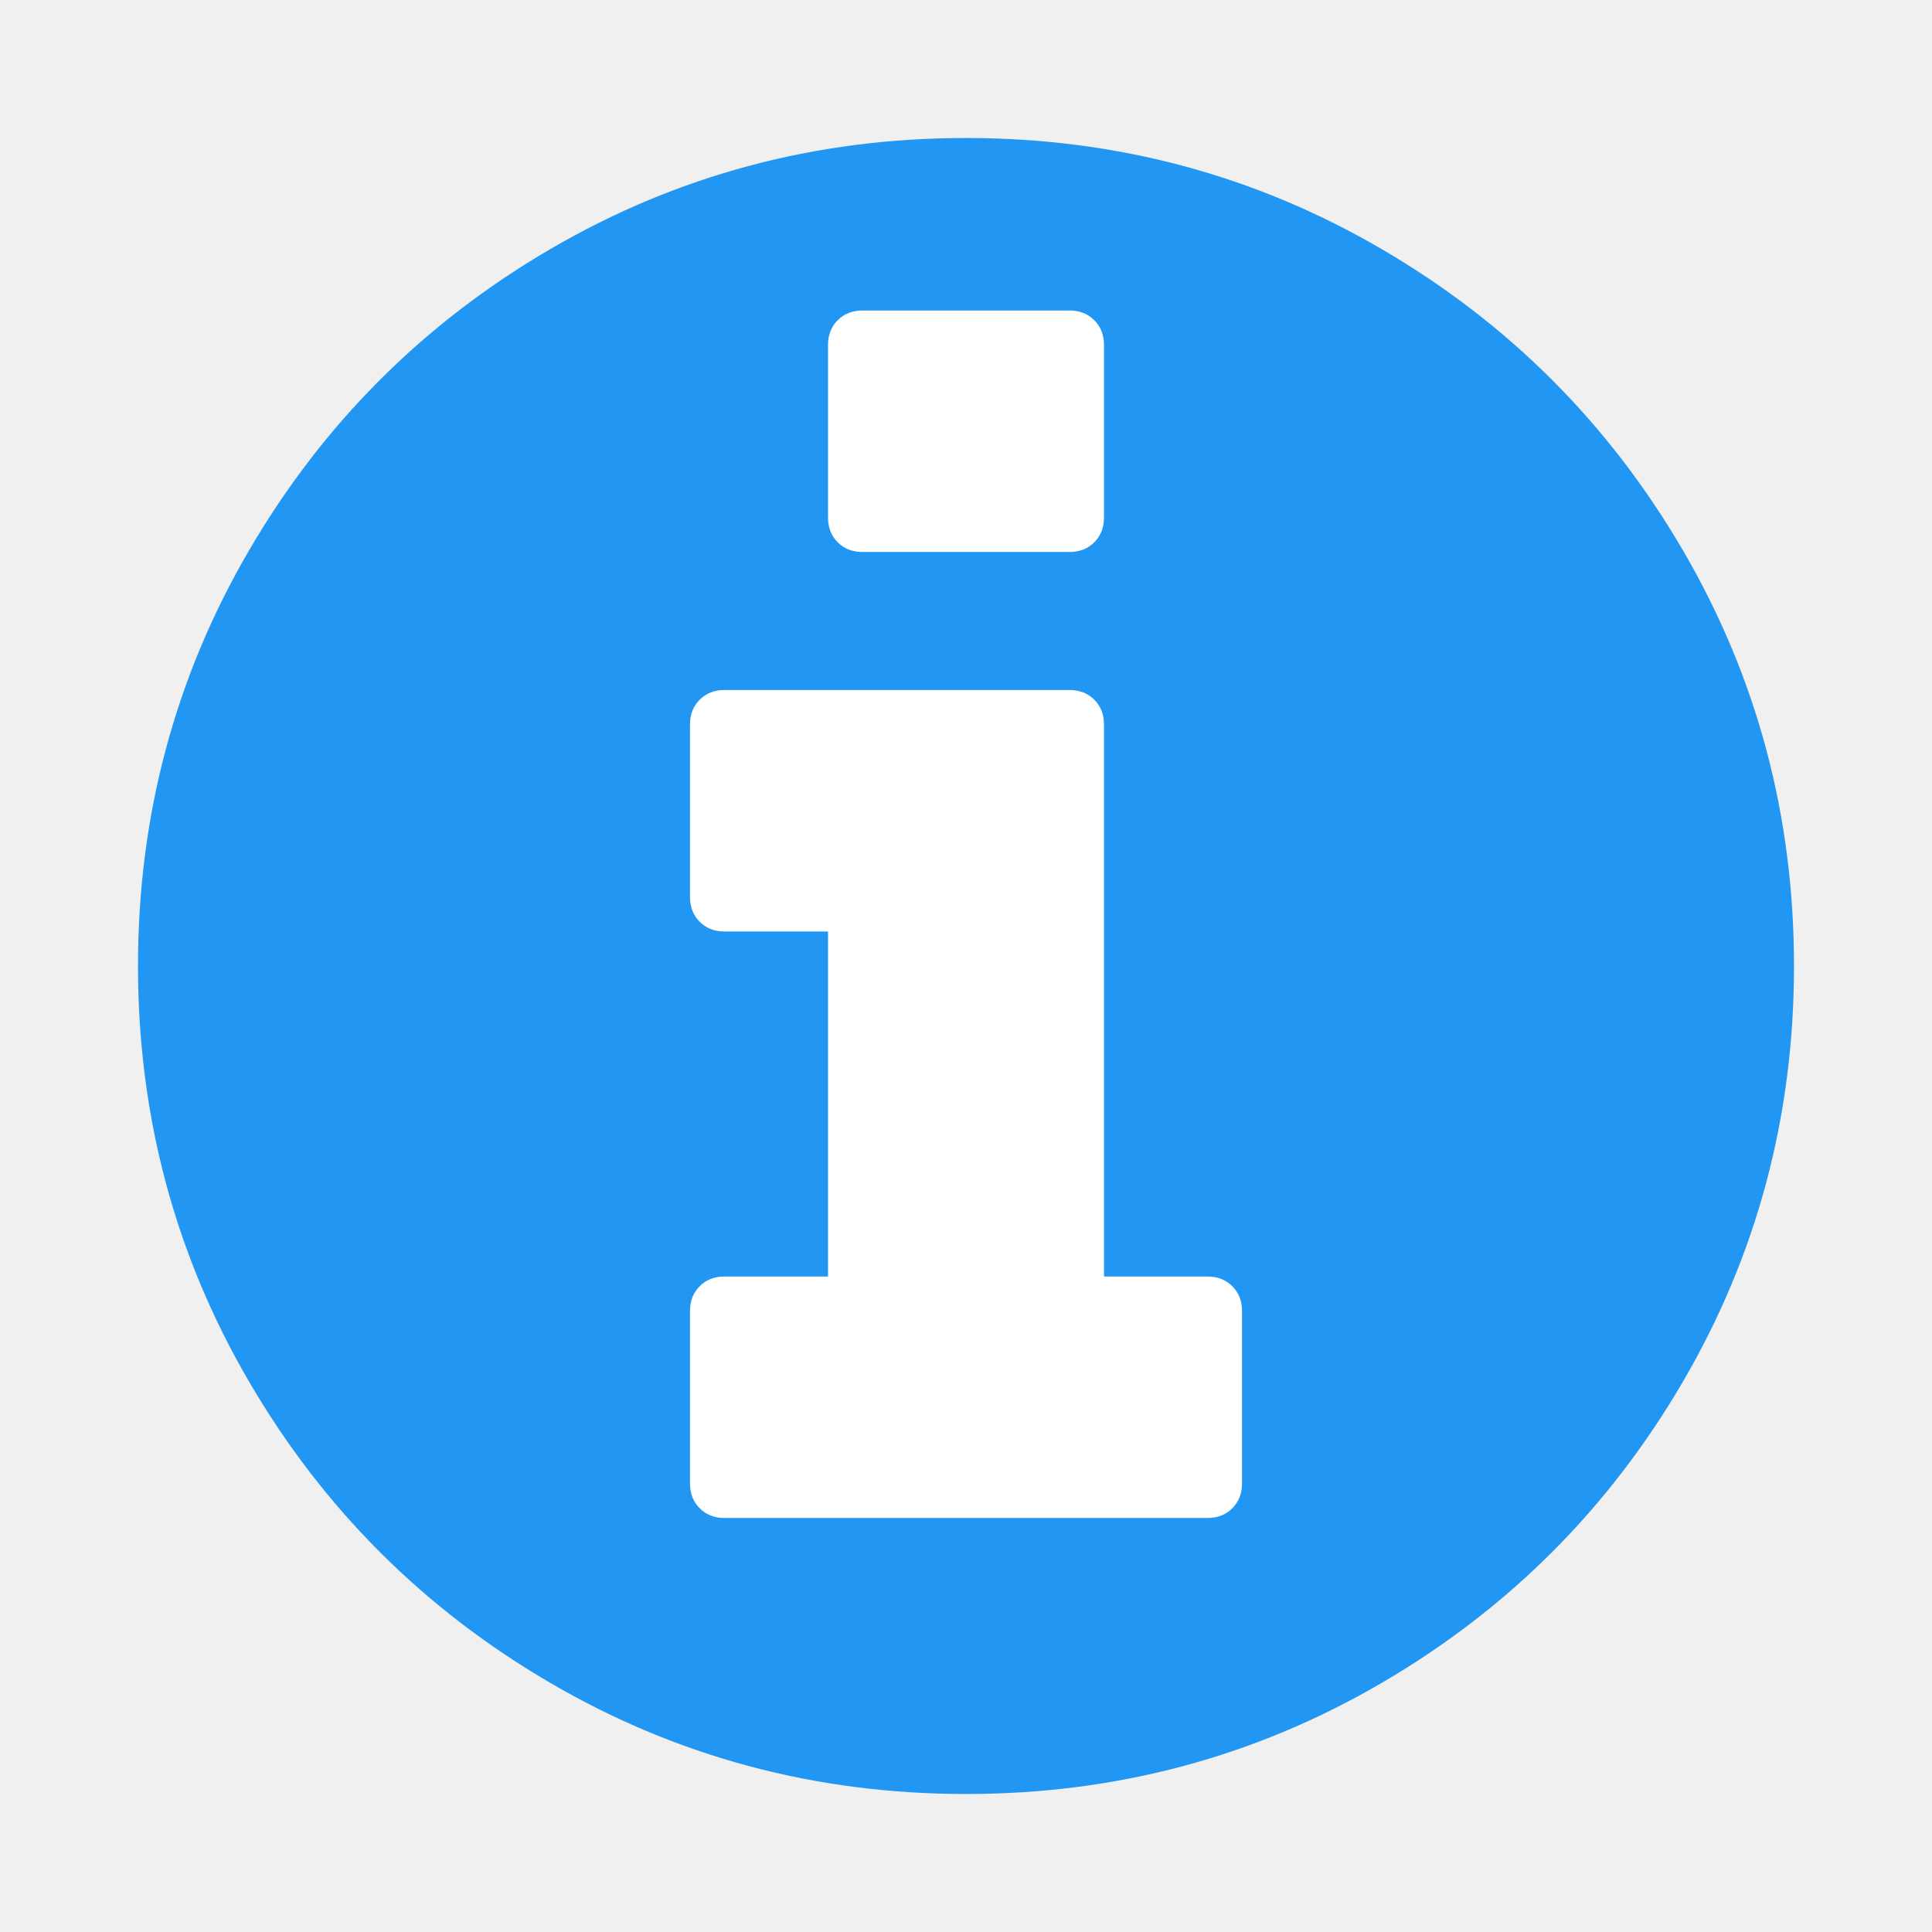
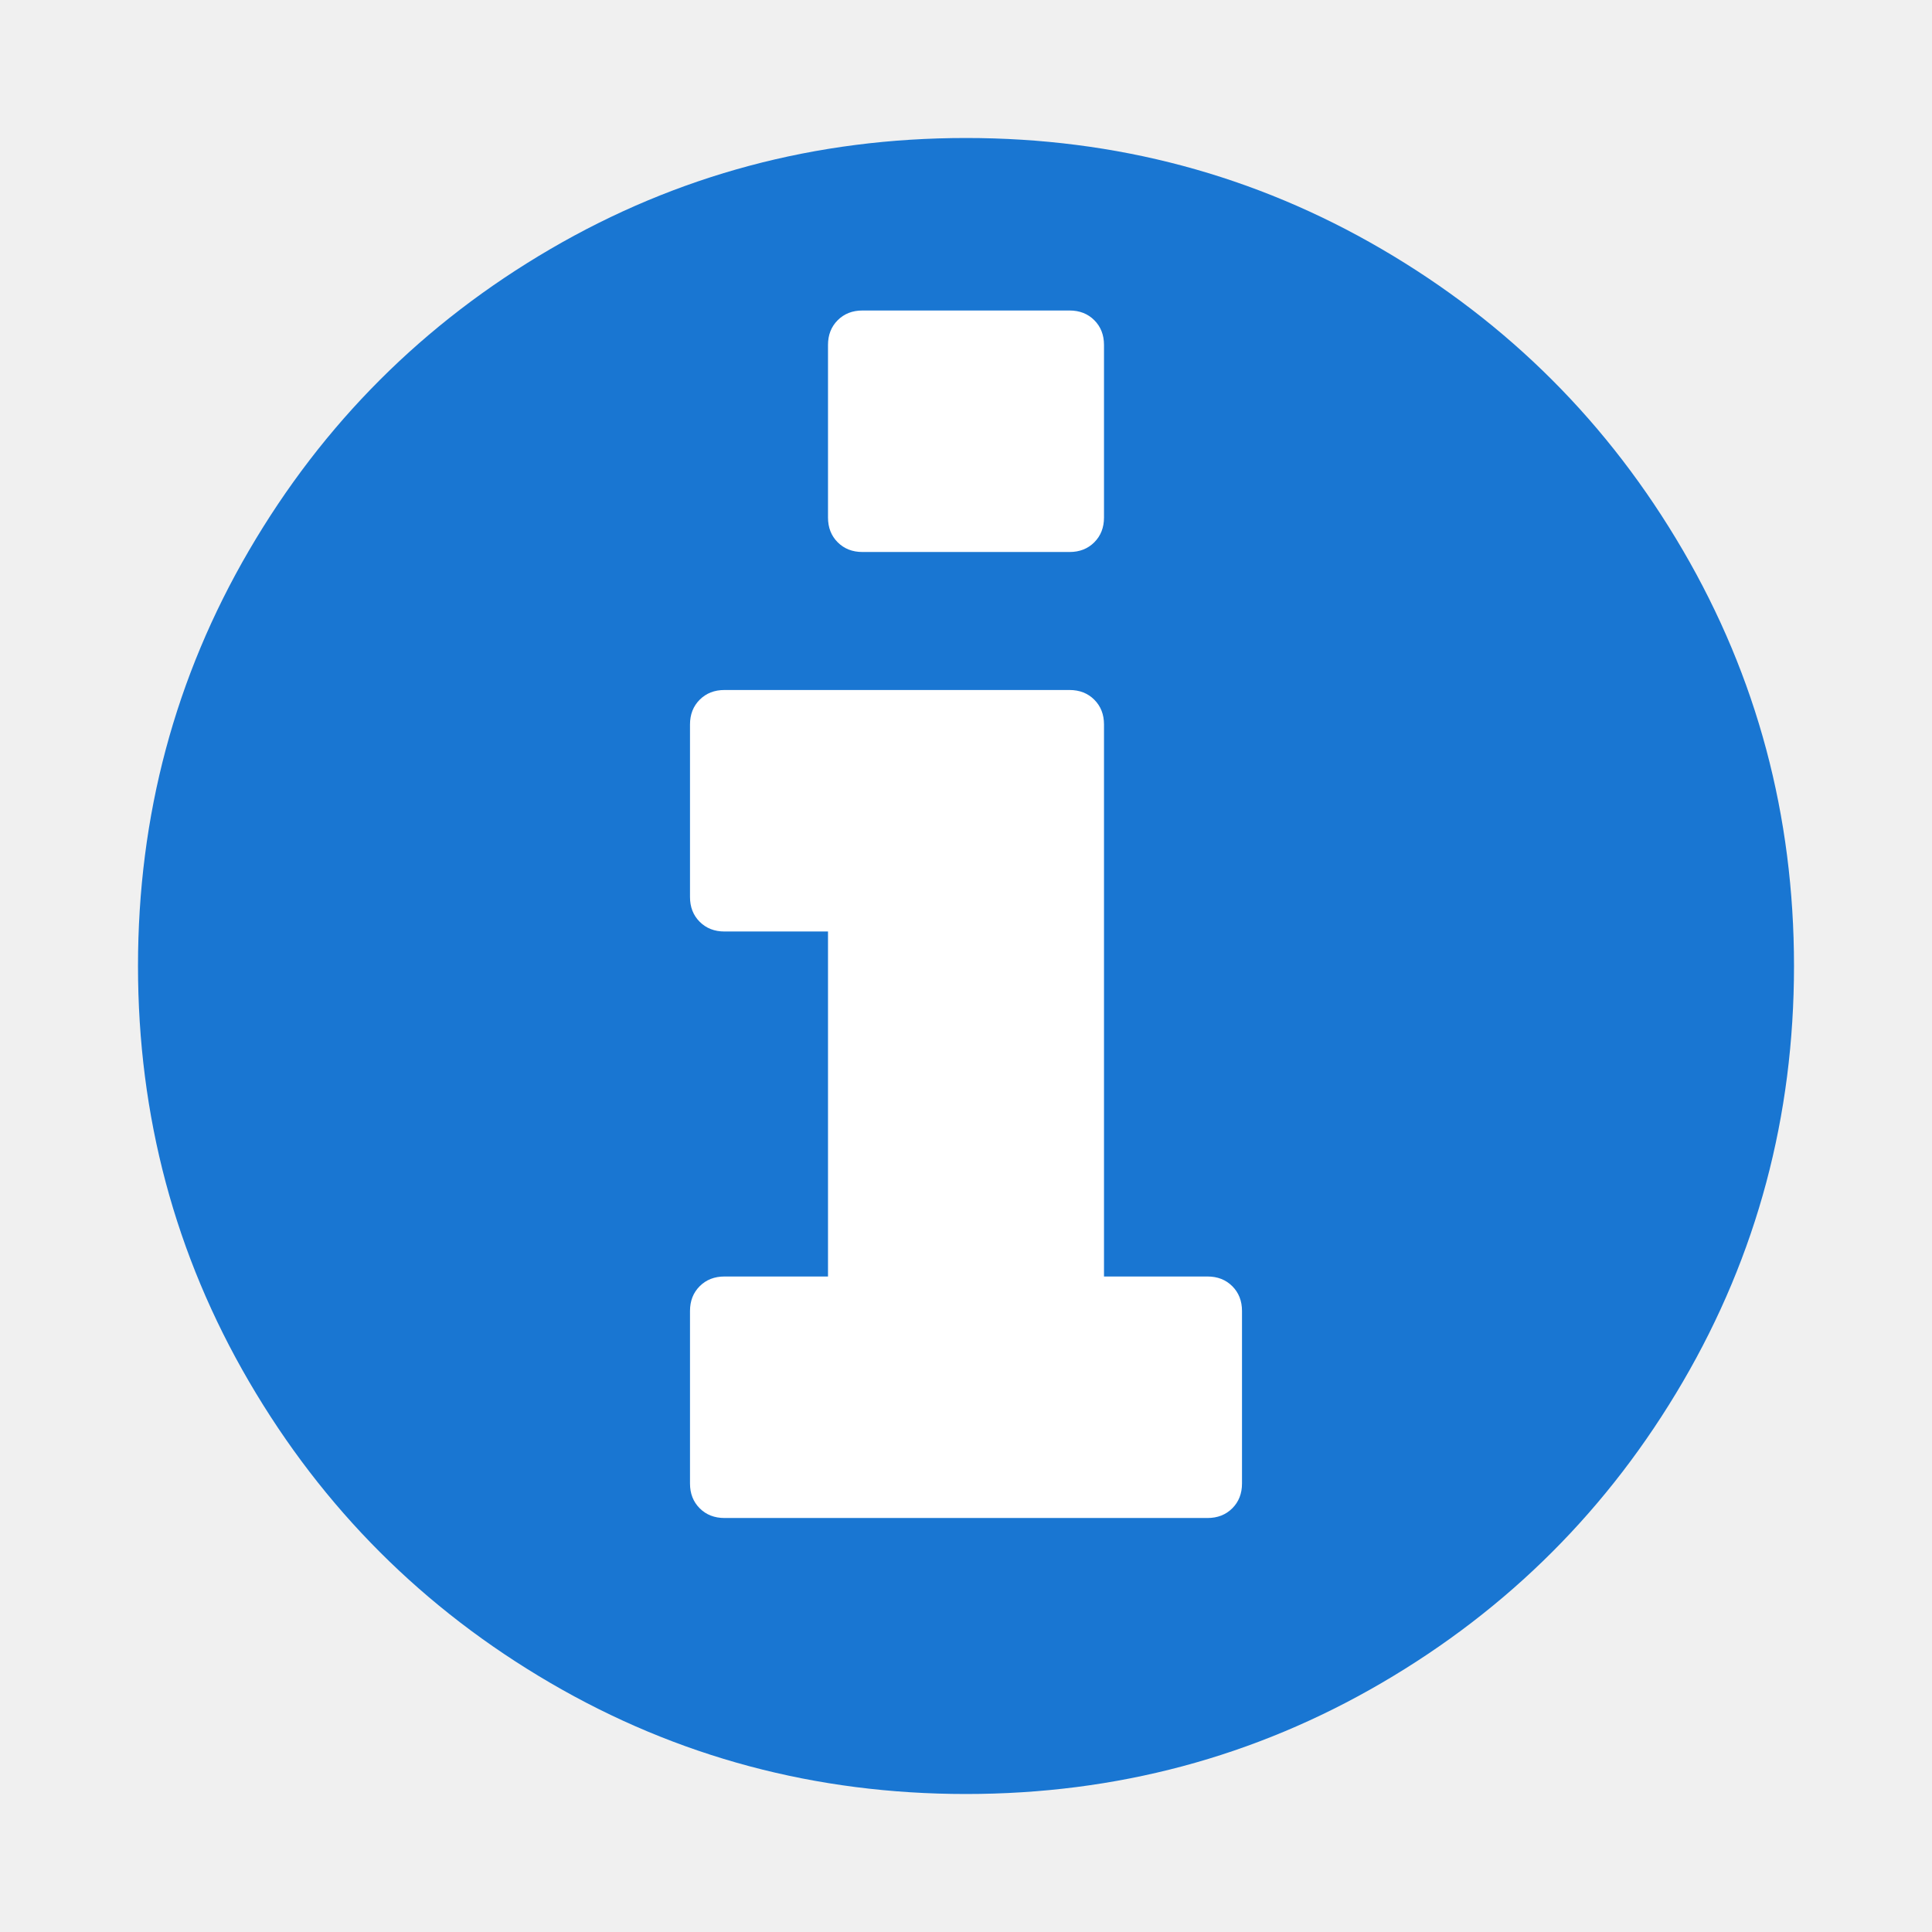
<svg xmlns="http://www.w3.org/2000/svg" width="1792" height="1792" viewBox="0 0 1792 1792">
-   <path style="fill:#2196f2" d="m 1664,896 c 0,139.333 -34.333,267.833 -103,385.5 -68.667,117.667 -161.833,210.833 -279.5,279.5 -117.667,68.667 -246.167,103 -385.5,103 -139.333,0 -267.833,-34.333 -385.5,-103 C 392.833,1492.333 299.667,1399.167 231,1281.5 162.333,1163.833 128,1035.333 128,896 128,756.667 162.333,628.167 231,510.5 299.667,392.833 392.833,299.667 510.5,231 628.167,162.333 756.667,128 896,128 c 139.333,0 267.833,34.333 385.5,103 117.667,68.667 210.833,161.833 279.5,279.5 68.667,117.667 103,246.167 103,385.5 z" />
+   <path style="fill:#1976d2" d="m 1664,896 c 0,139.333 -34.333,267.833 -103,385.5 -68.667,117.667 -161.833,210.833 -279.5,279.5 -117.667,68.667 -246.167,103 -385.5,103 -139.333,0 -267.833,-34.333 -385.5,-103 C 392.833,1492.333 299.667,1399.167 231,1281.5 162.333,1163.833 128,1035.333 128,896 128,756.667 162.333,628.167 231,510.5 299.667,392.833 392.833,299.667 510.5,231 628.167,162.333 756.667,128 896,128 c 139.333,0 267.833,34.333 385.5,103 117.667,68.667 210.833,161.833 279.5,279.5 68.667,117.667 103,246.167 103,385.5 z" />
  <path style="fill:#ffffff" d="m 1152,1376 0,-160 c 0,-9.333 -3,-17 -9,-23 -6,-6 -13.667,-9 -23,-9 l -96,0 0,-512 c 0,-9.333 -3,-17 -9,-23 -6,-6 -13.667,-9 -23,-9 l -320,0 c -9.333,0 -17,3 -23,9 -6,6 -9,13.667 -9,23 l 0,160 c 0,9.333 3,17 9,23 6,6 13.667,9 23,9 l 96,0 0,320 -96,0 c -9.333,0 -17,3 -23,9 -6,6 -9,13.667 -9,23 l 0,160 c 0,9.333 3,17 9,23 6,6 13.667,9 23,9 l 448,0 c 9.333,0 17,-3 23,-9 6,-6 9,-13.667 9,-23 z m -128,-896 0,-160 c 0,-9.333 -3,-17 -9,-23 -6,-6 -13.667,-9 -23,-9 l -192,0 c -9.333,0 -17,3 -23,9 -6,6 -9,13.667 -9,23 l 0,160 c 0,9.333 3,17 9,23 6,6 13.667,9 23,9 l 192,0 c 9.333,0 17,-3 23,-9 6,-6 9,-13.667 9,-23 z" />
</svg>
